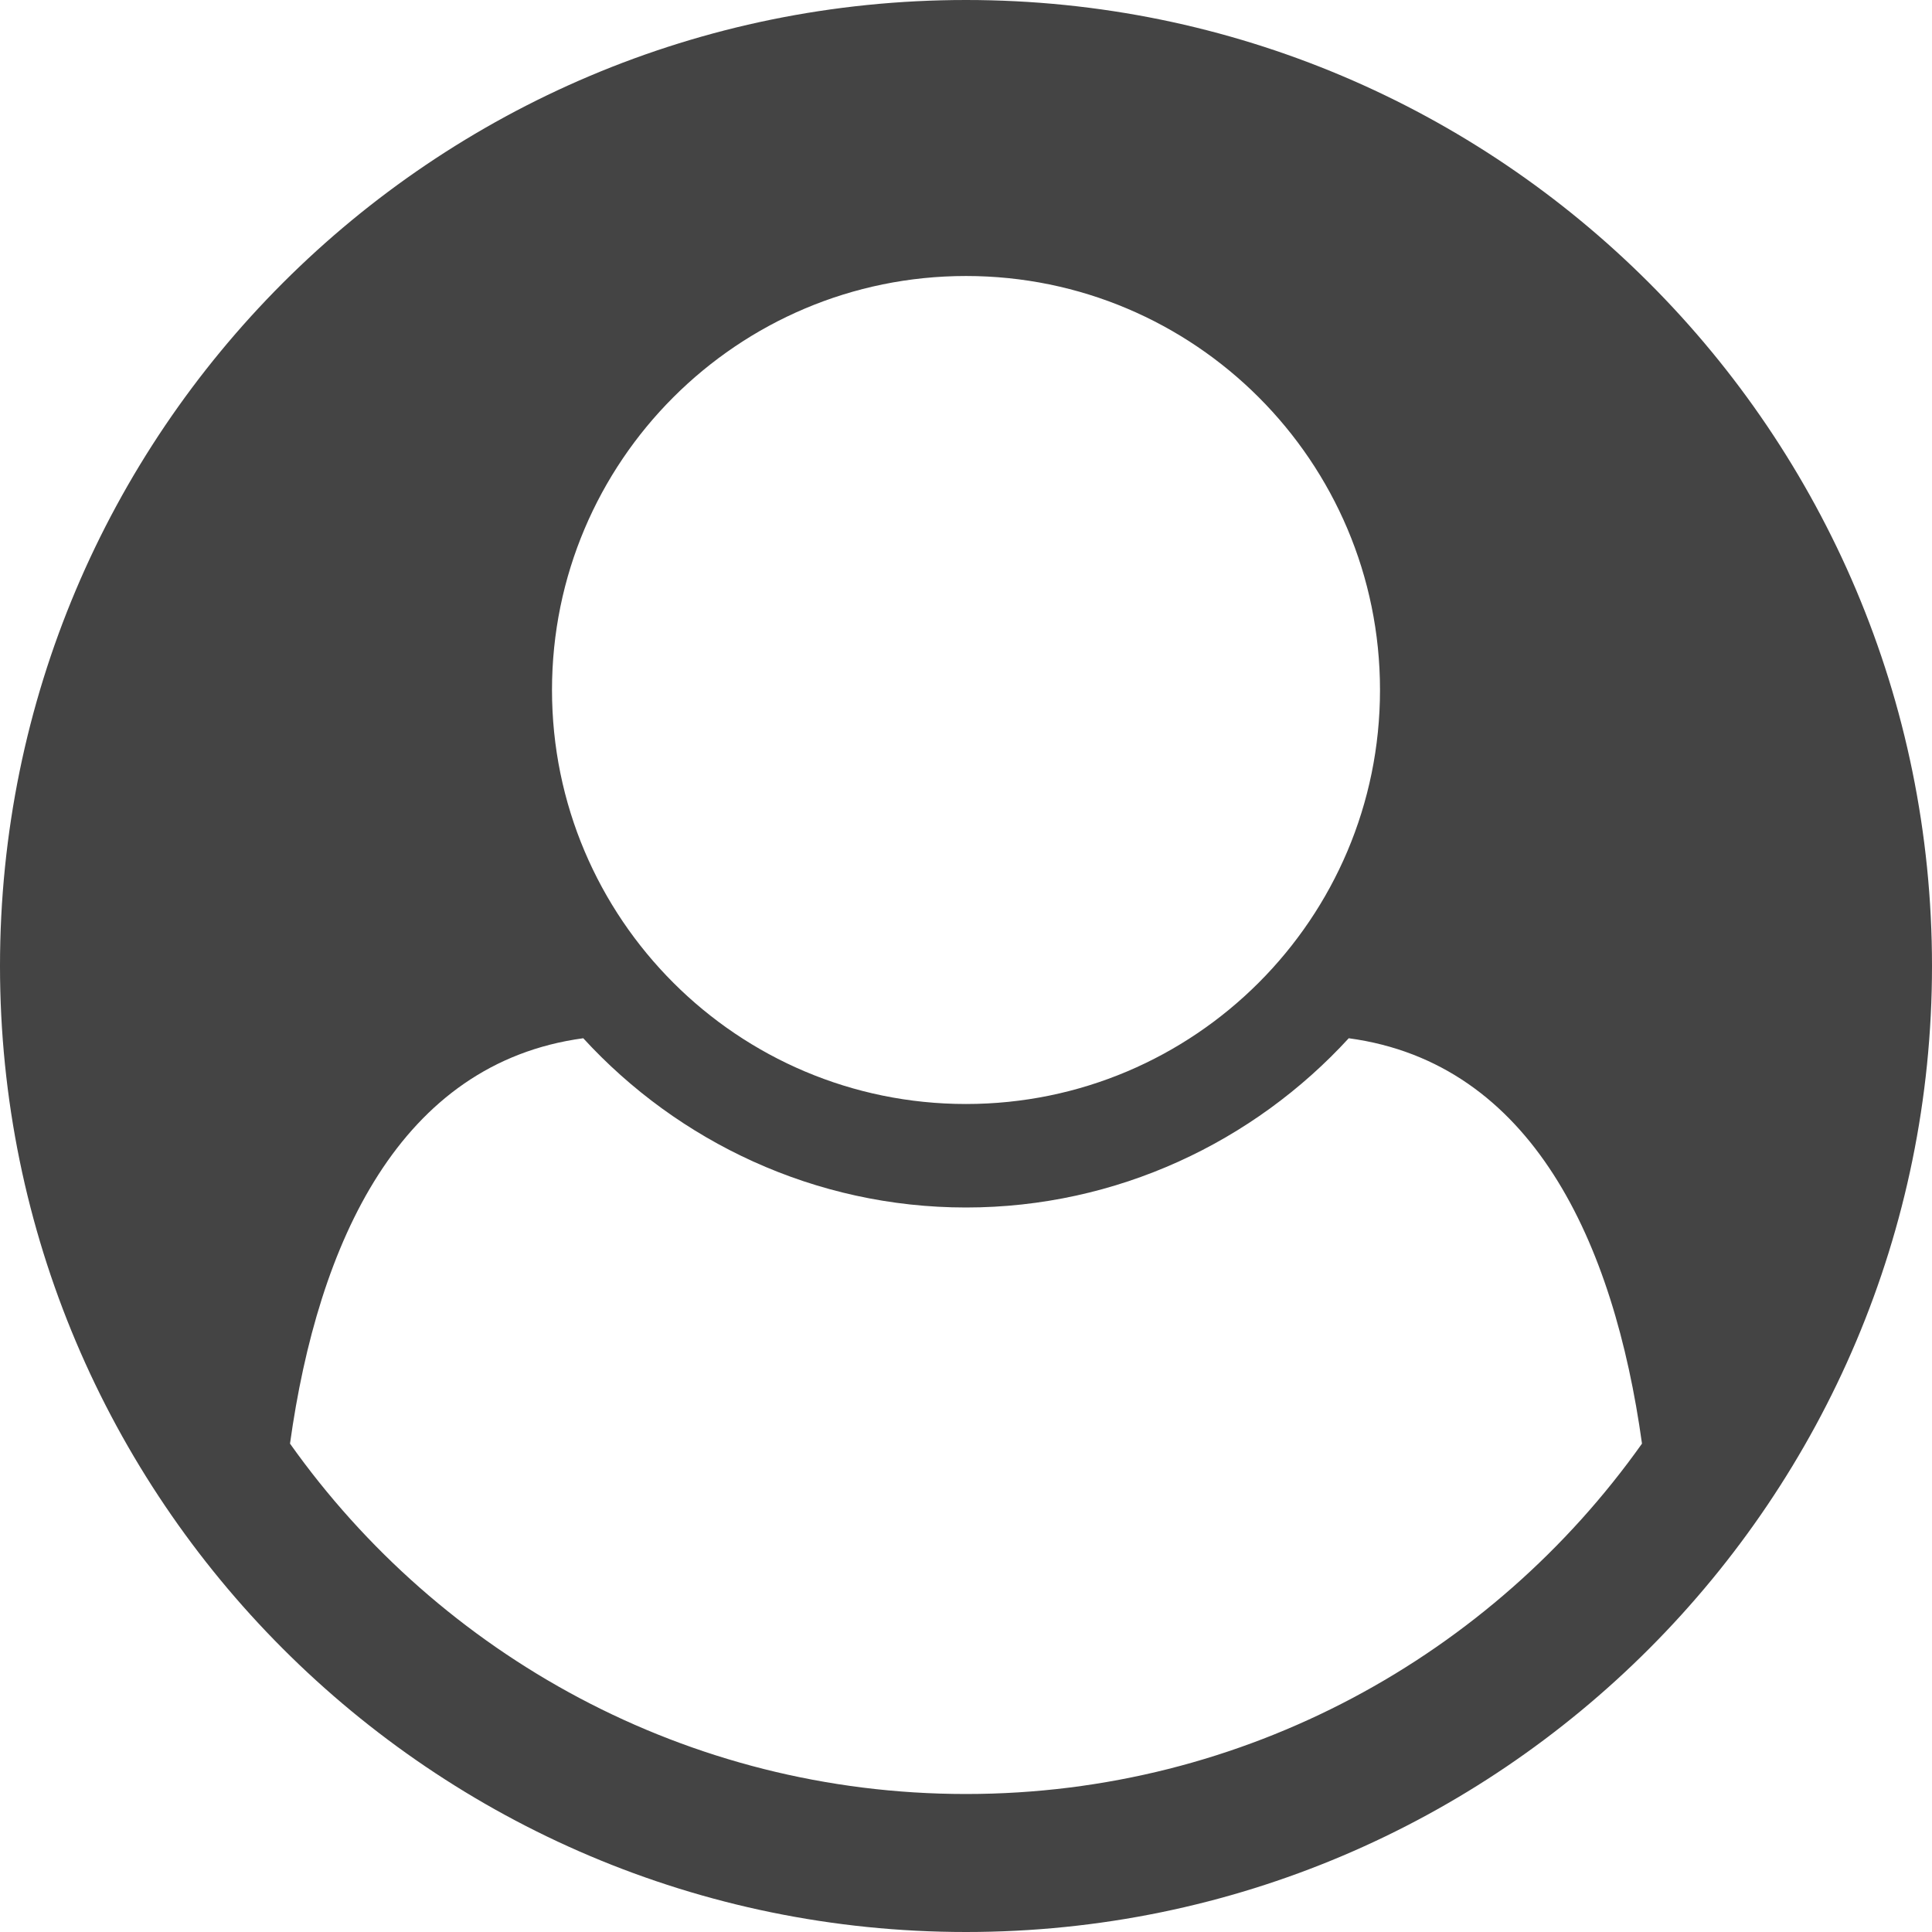
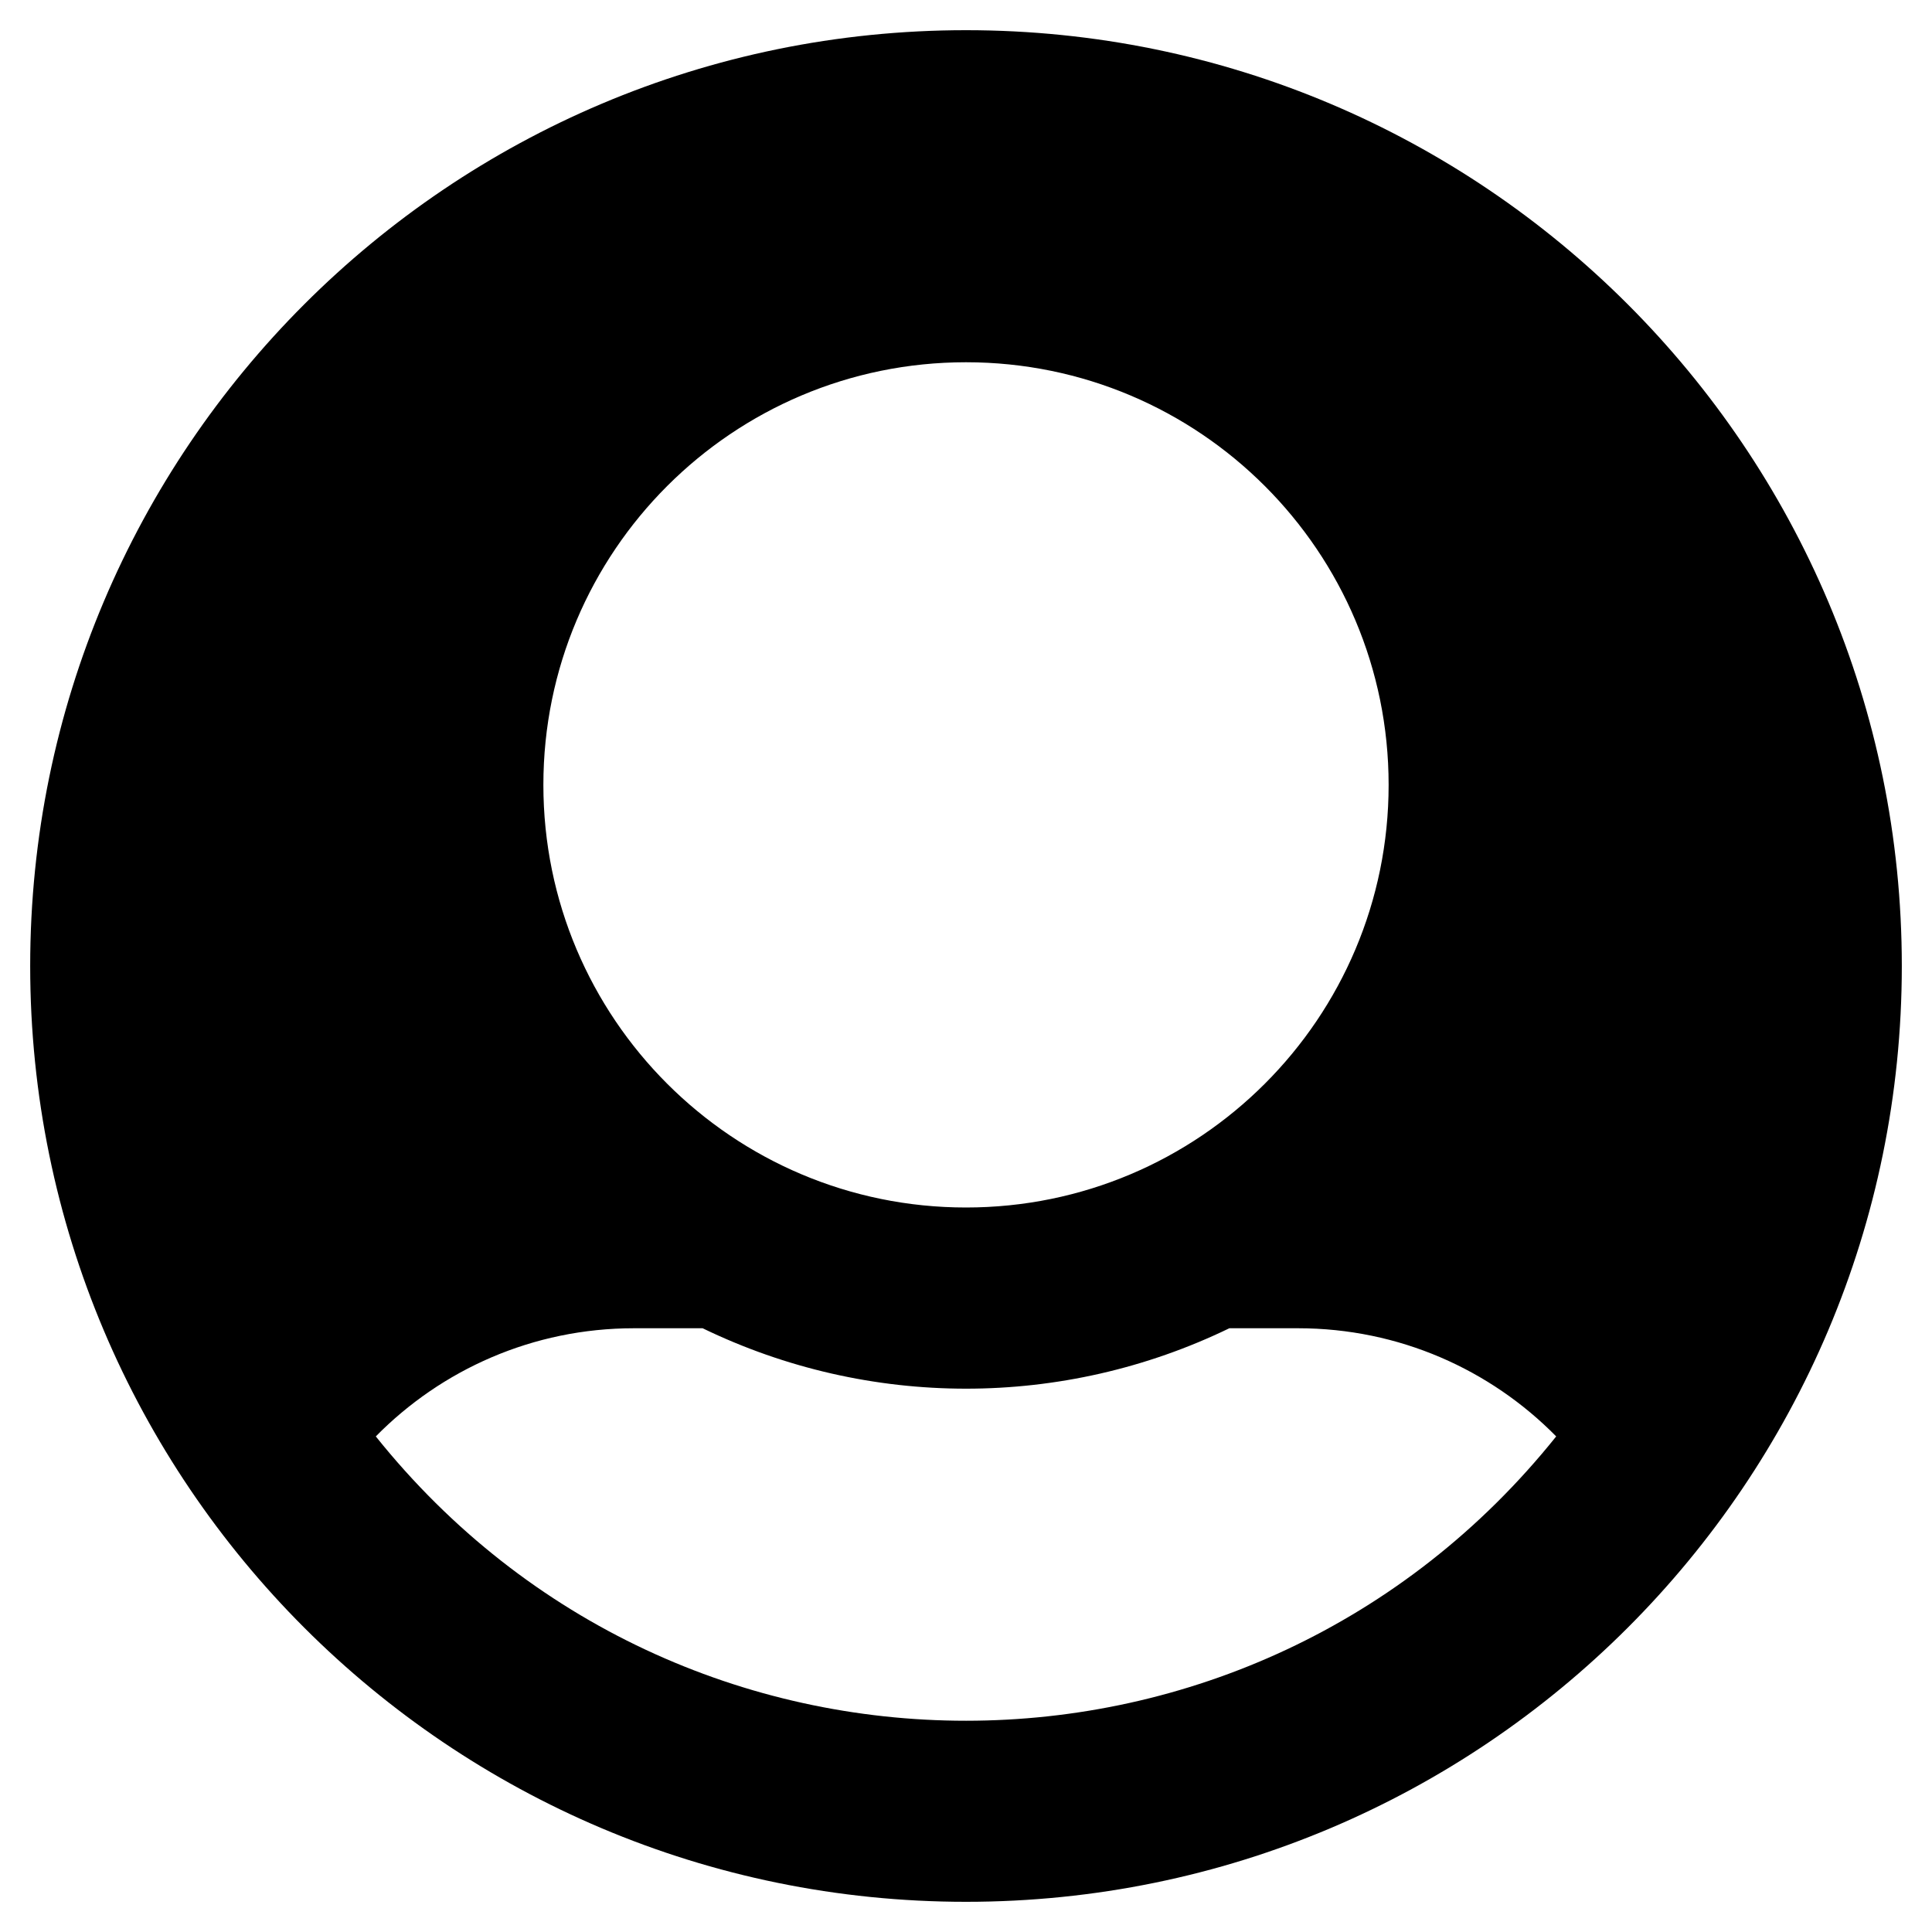
- <svg xmlns="http://www.w3.org/2000/svg" version="1.1" width="28" height="28" viewBox="0 0 28 28">
-   <path fill="#444" d="M23.797 20.922c-0.406-2.922-1.594-5.516-4.25-5.875-1.375 1.5-3.359 2.453-5.547 2.453s-4.172-0.953-5.547-2.453c-2.656 0.359-3.844 2.953-4.25 5.875 2.172 3.063 5.75 5.078 9.797 5.078s7.625-2.016 9.797-5.078zM20 10c0-3.313-2.688-6-6-6s-6 2.688-6 6 2.688 6 6 6 6-2.688 6-6zM28 14c0 7.703-6.25 14-14 14-7.734 0-14-6.281-14-14 0-7.734 6.266-14 14-14s14 6.266 14 14z" />
+ <svg xmlns="http://www.w3.org/2000/svg" viewBox="0 0 512 512">
+   <path d="M256 8C119.033 8 8 119.033 8 256c0 136.967 111.033 248 248 248 136.967 0 248-111.033 248-248C504 119.033 392.967 8 256 8zM144 208c0-61.856 50.144-112 112-112s112 50.144 112 112-50.144 112-112 112-112-50.144-112-112zm268.408 172.663c-80.346 100.411-232.375 100.53-312.817 0C117.003 362.973 141.218 352 168 352h18.204c44.03 21.336 95.495 21.368 139.592 0H344c26.782 0 50.997 10.973 68.408 28.663z" />
</svg>
